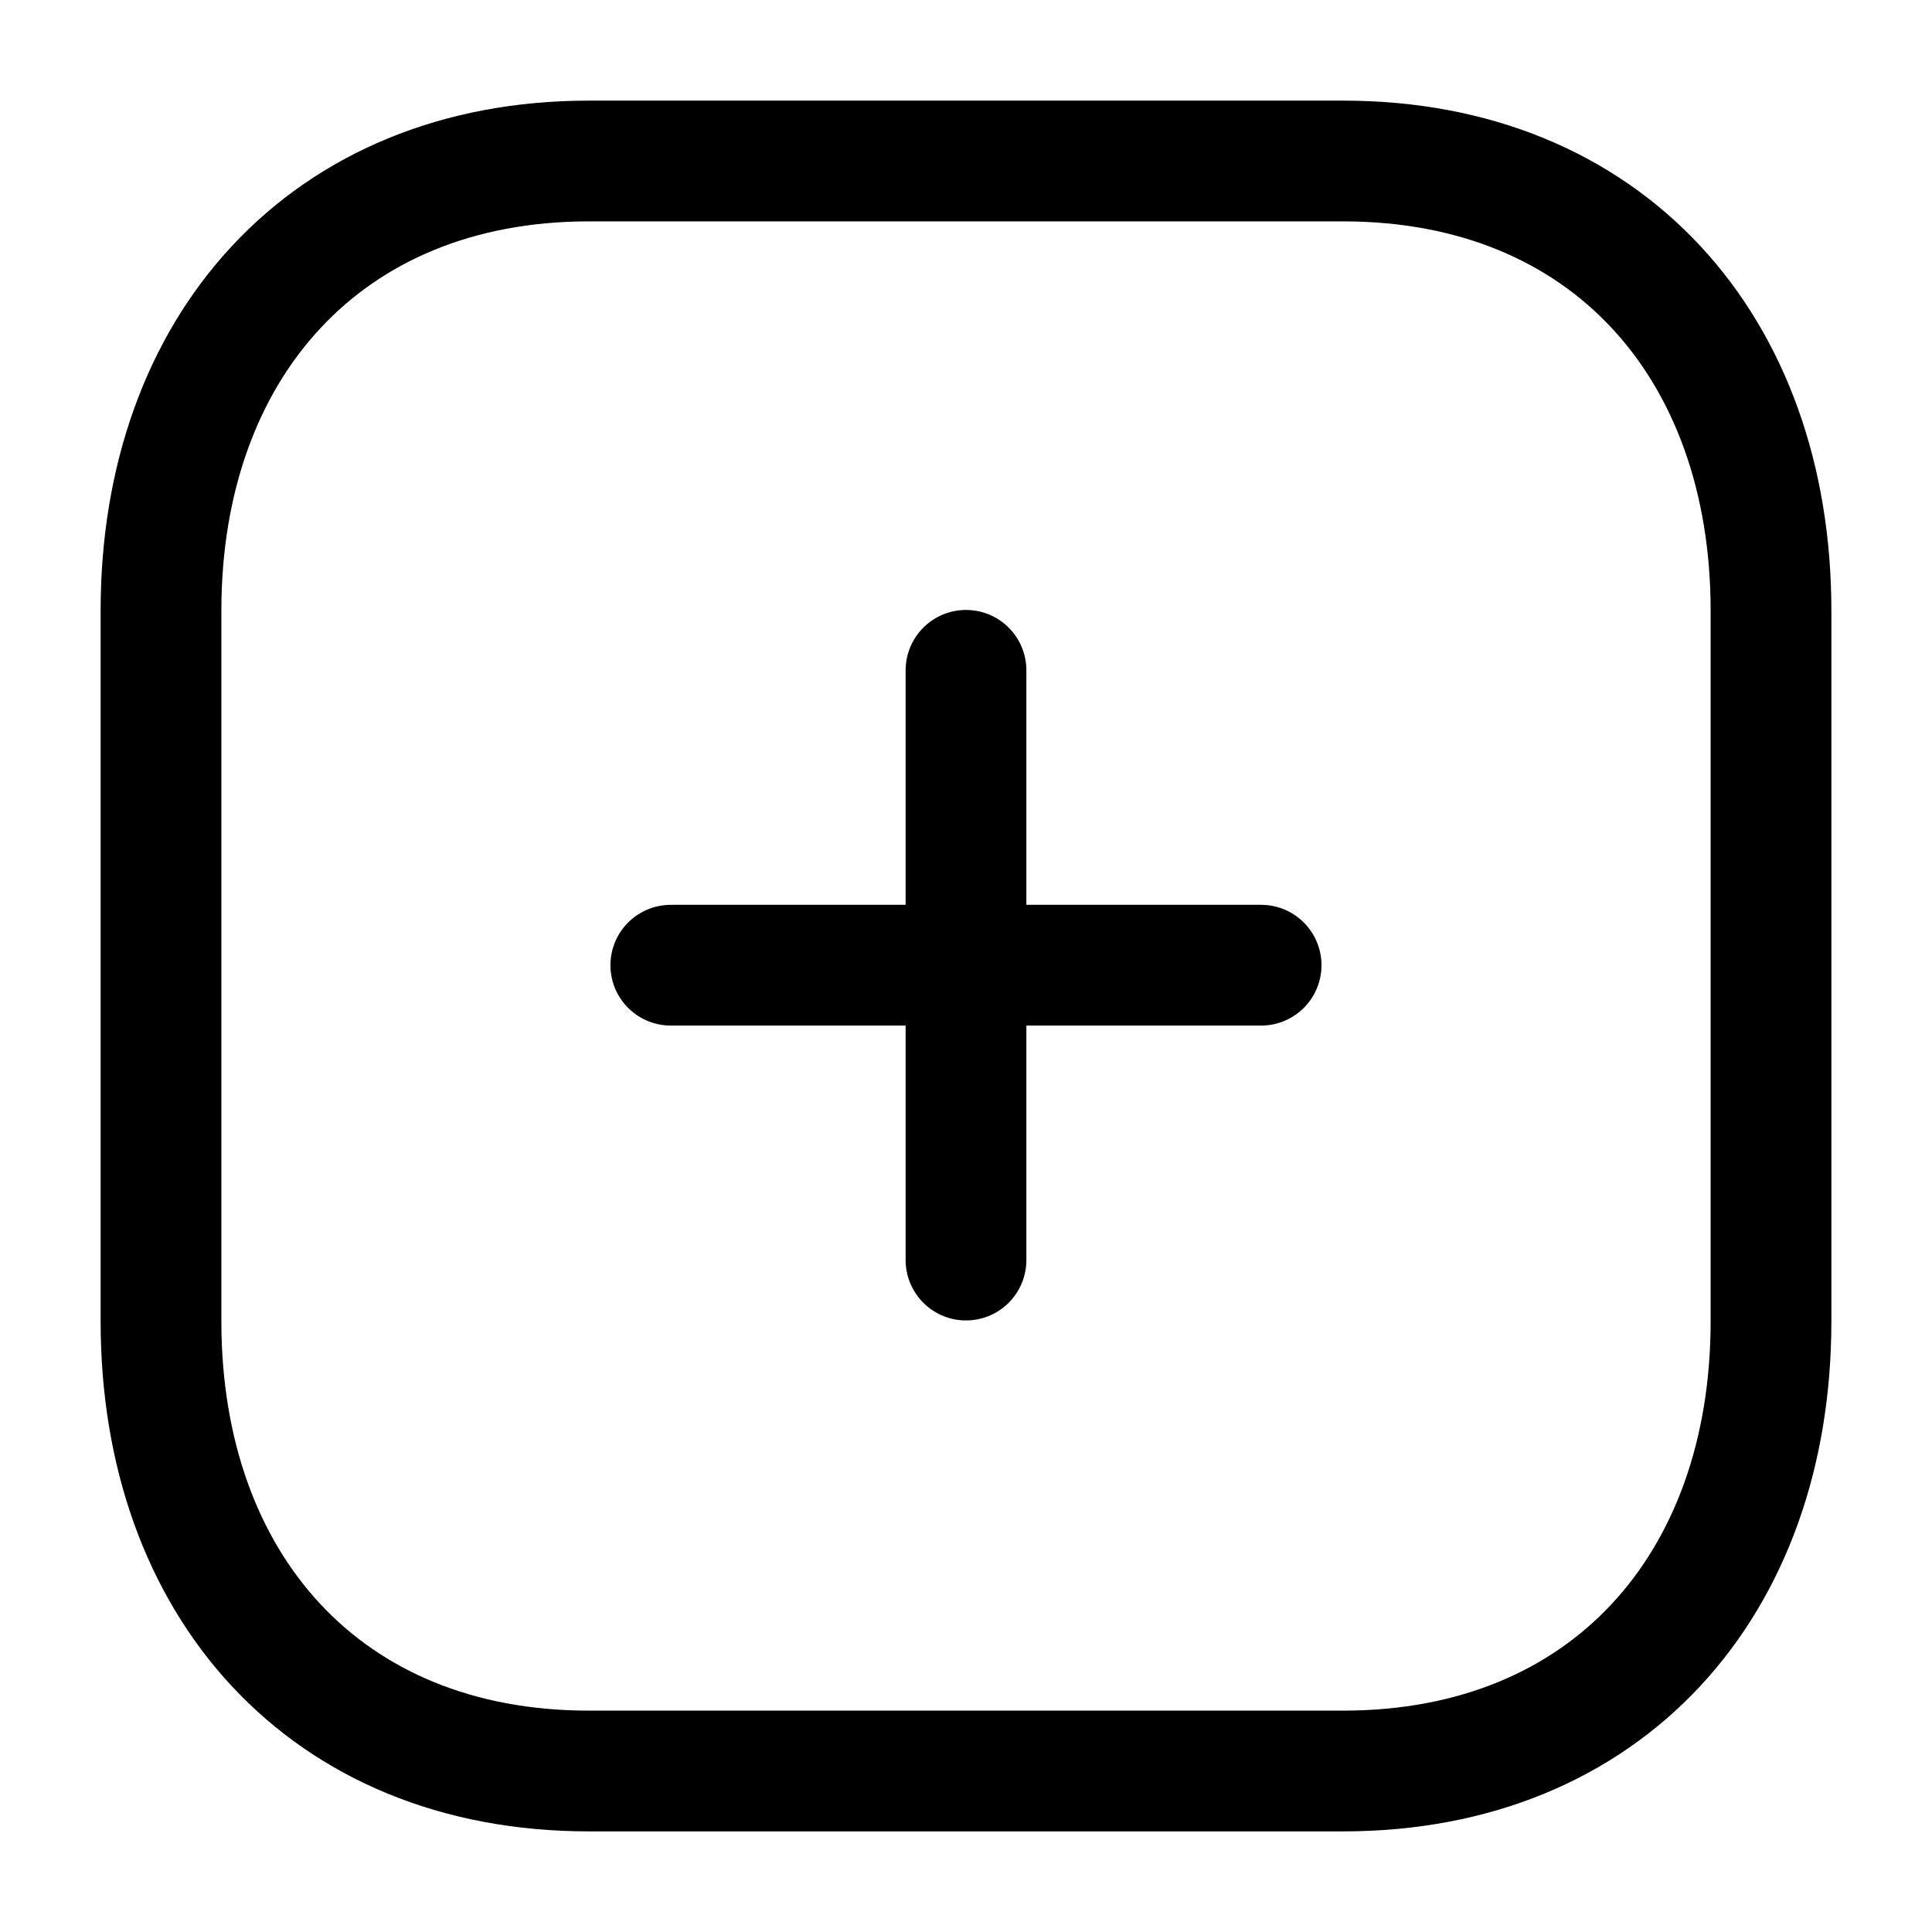
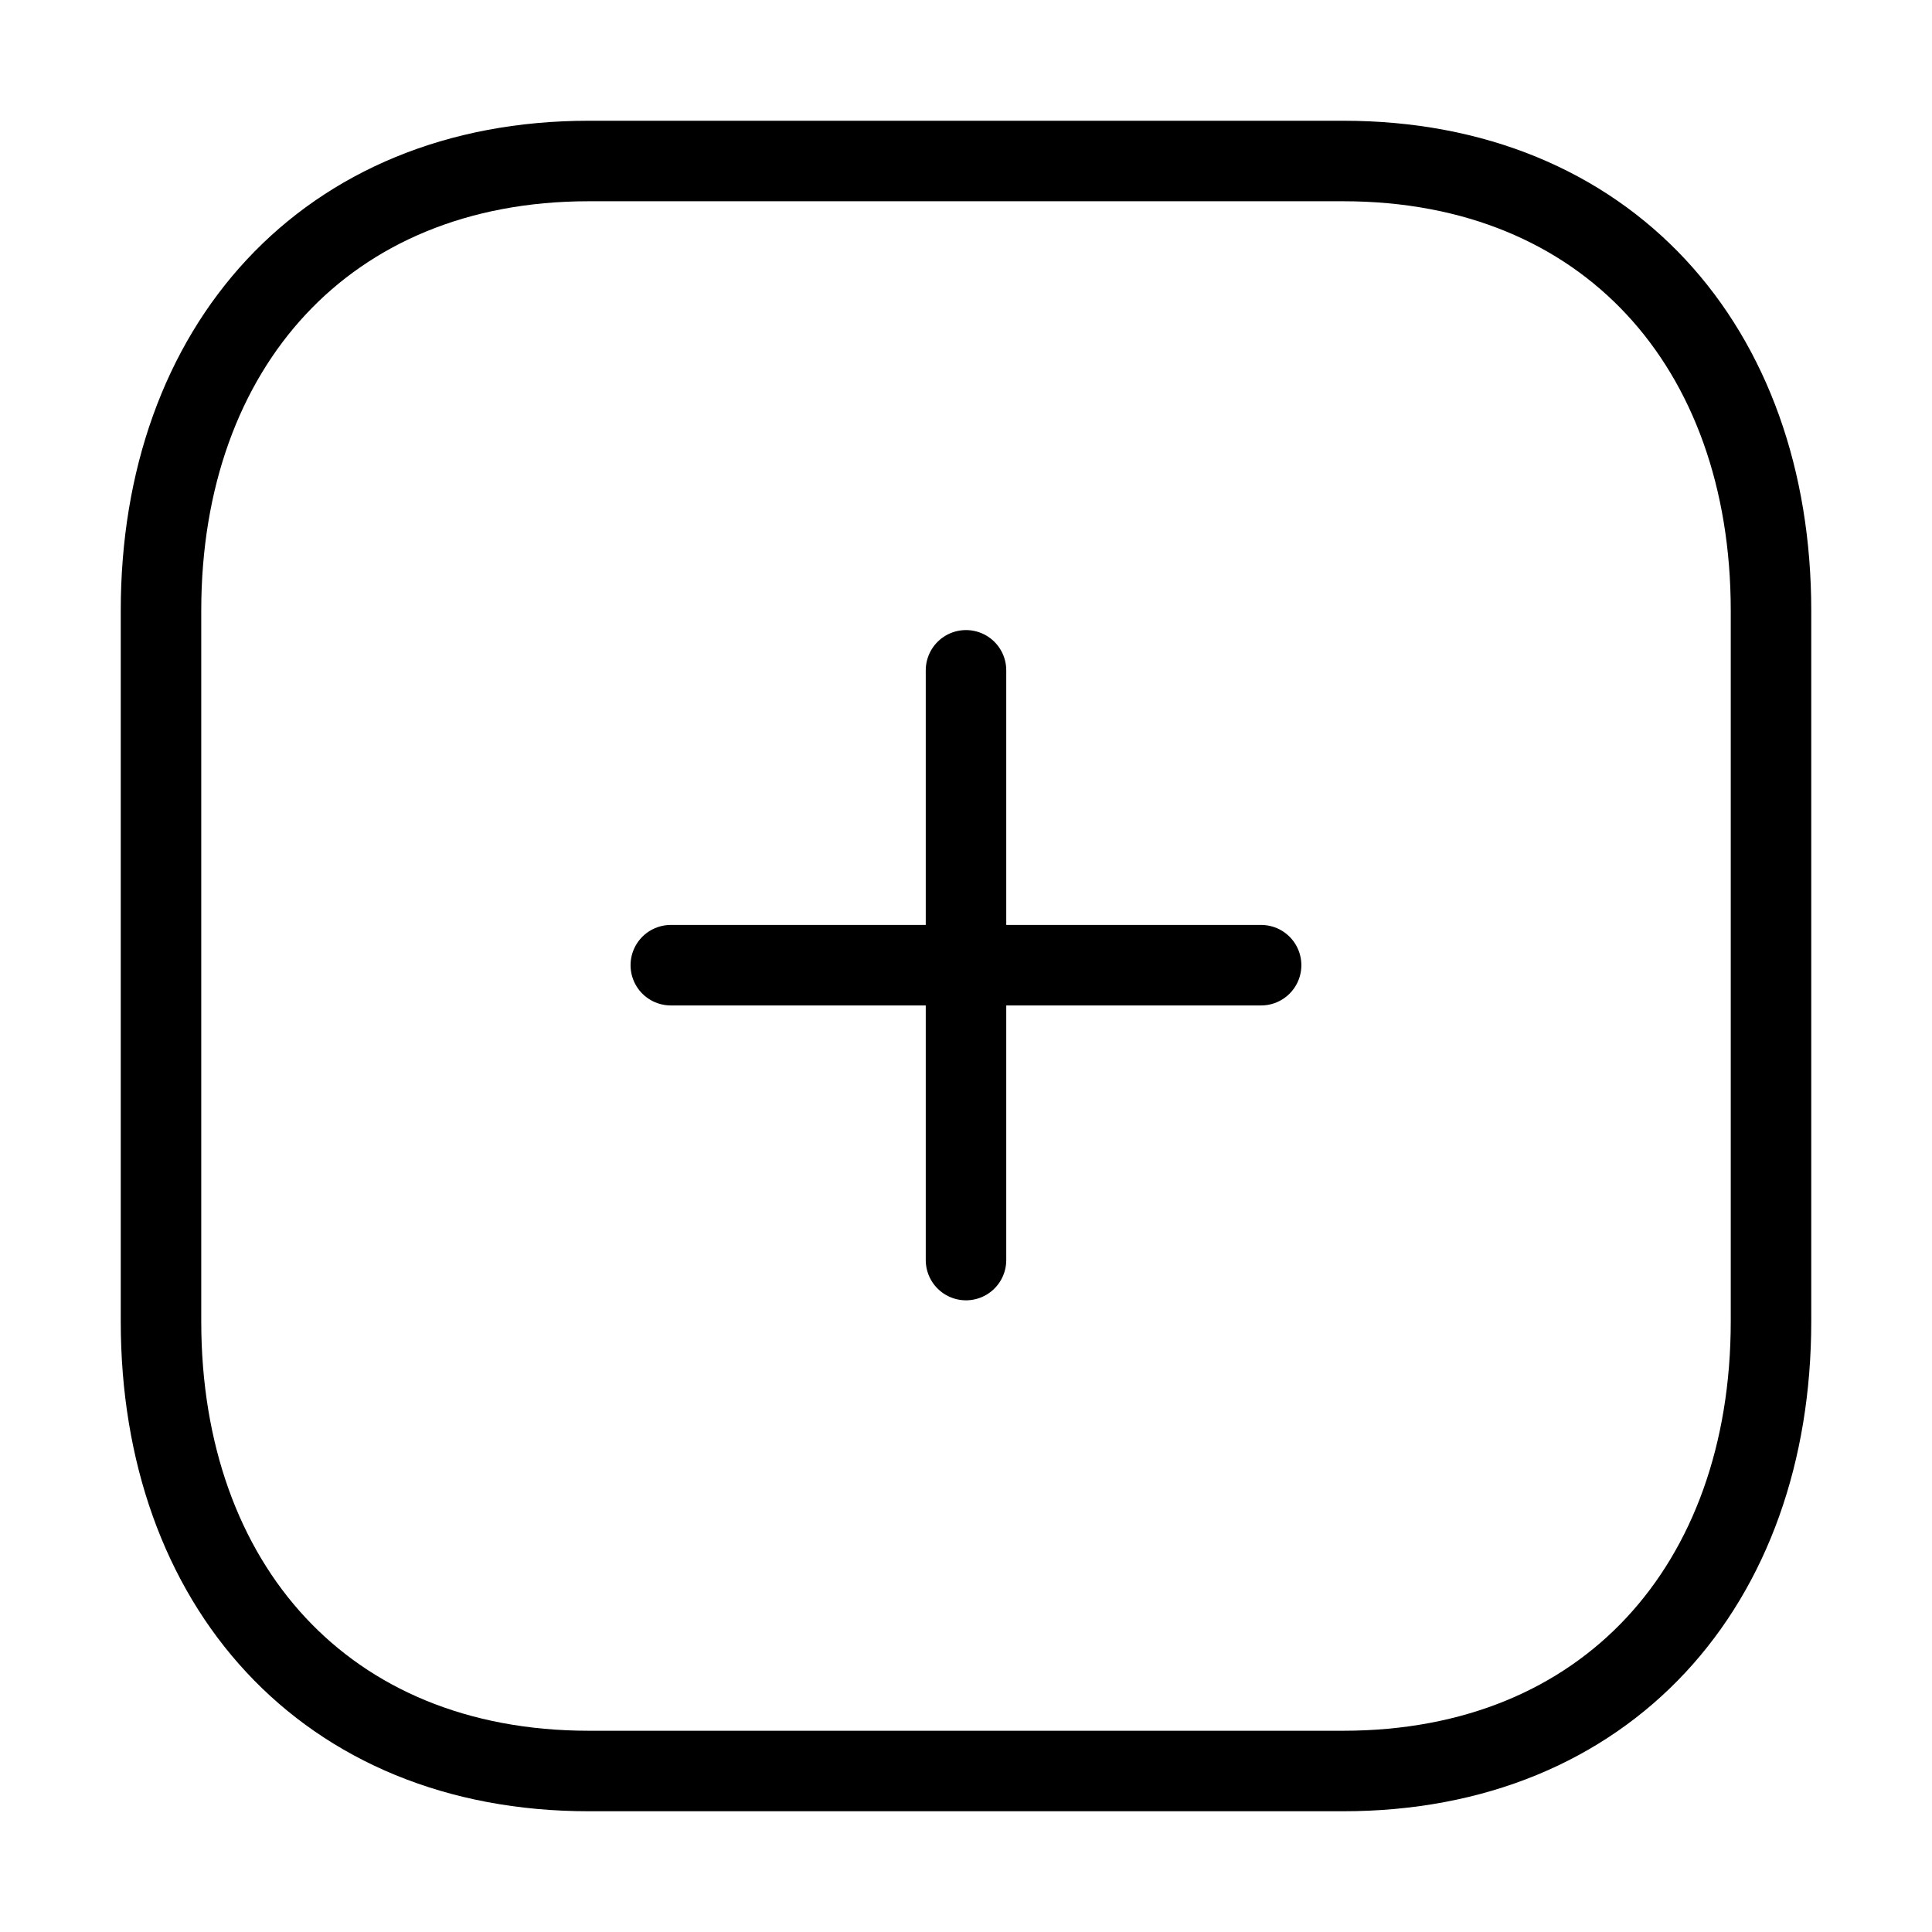
<svg xmlns="http://www.w3.org/2000/svg" viewBox="0 0 24 24" fill="none">
-   <path d="M12 8.327V15.653" stroke="currentColor" stroke-width="1.5" stroke-linecap="round" stroke-linejoin="round" />
-   <path d="M15.666 11.99H8.333" stroke="currentColor" stroke-width="1.5" stroke-linecap="round" stroke-linejoin="round" />
-   <path fill-rule="evenodd" clip-rule="evenodd" d="M16.686 2H7.314C4.048 2 2 4.312 2 7.585V16.415C2 19.688 4.038 22 7.314 22H16.686C19.962 22 22 19.688 22 16.415V7.585C22 4.312 19.962 2 16.686 2Z" stroke="currentColor" stroke-width="1.5" stroke-linecap="round" stroke-linejoin="round" />
+   <path d="M12 8.327V15.653" stroke="currentColor" stroke-linecap="round" stroke-linejoin="round" />
+   <path d="M15.666 11.99H8.333" stroke="currentColor" stroke-linecap="round" stroke-linejoin="round" />
+   <path fill-rule="evenodd" clip-rule="evenodd" d="M16.686 2H7.314C4.048 2 2 4.312 2 7.585V16.415C2 19.688 4.038 22 7.314 22H16.686C19.962 22 22 19.688 22 16.415V7.585C22 4.312 19.962 2 16.686 2Z" stroke="currentColor" stroke-linecap="round" stroke-linejoin="round" />
</svg>
